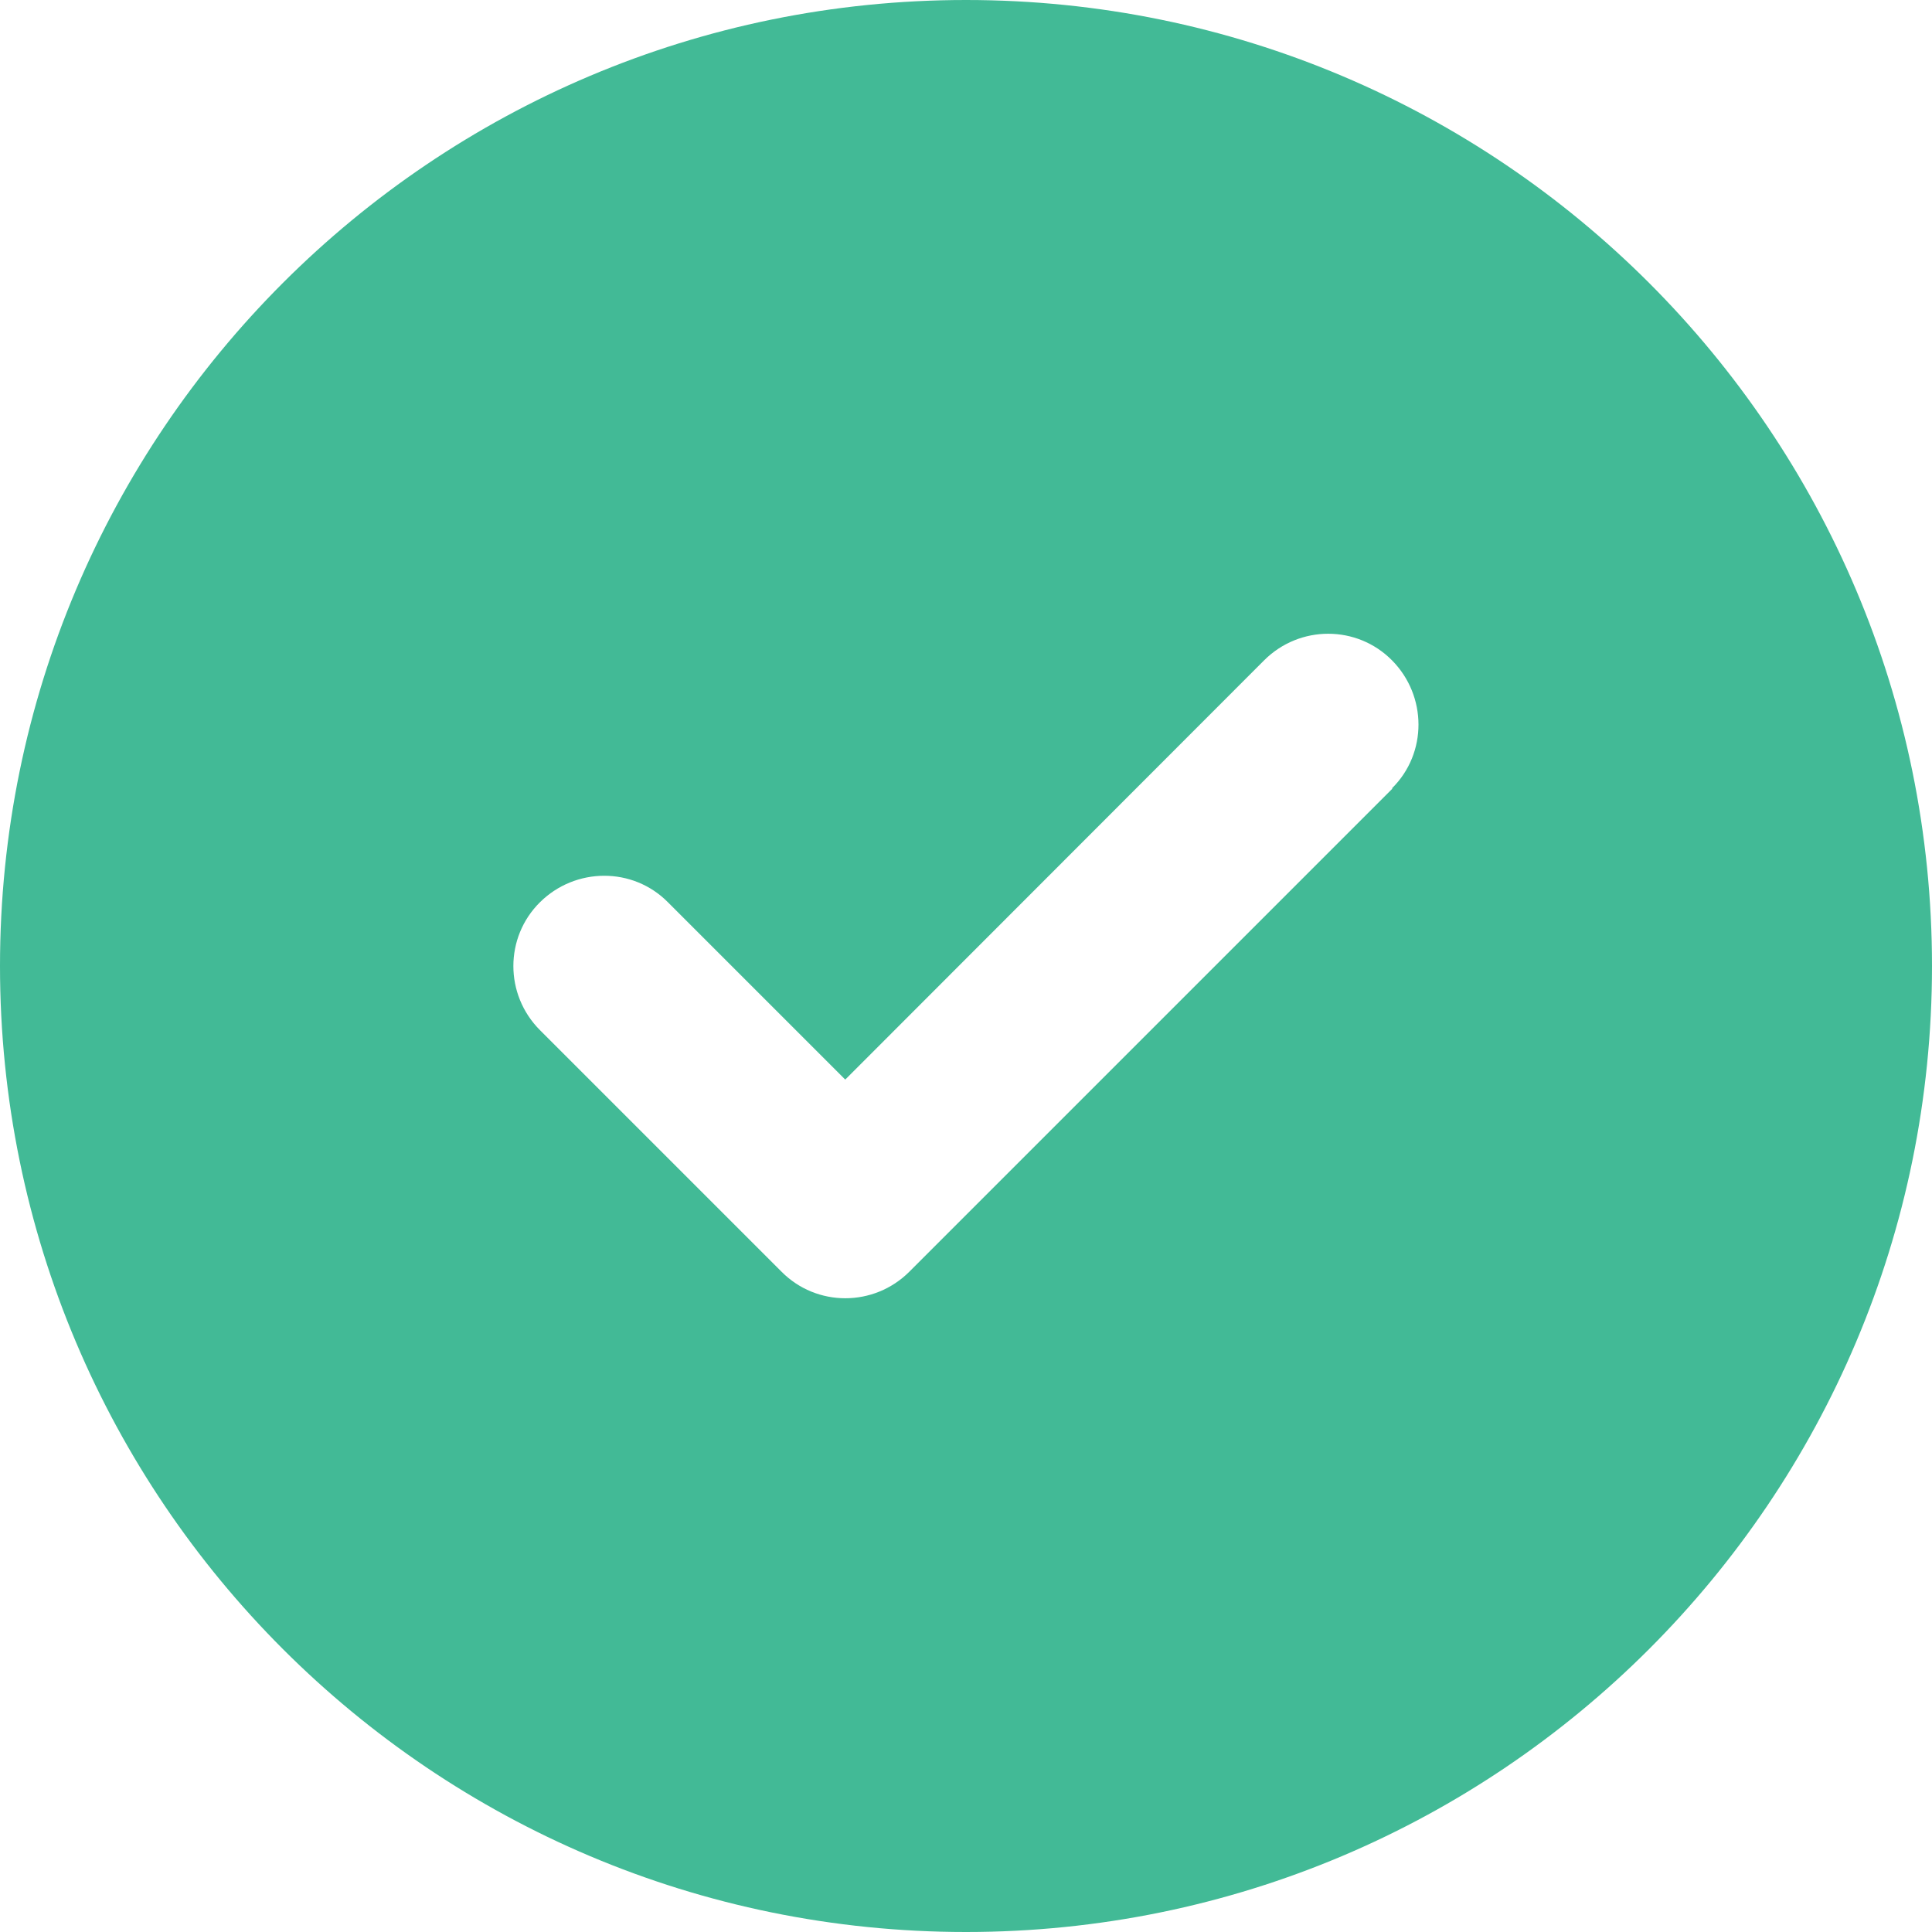
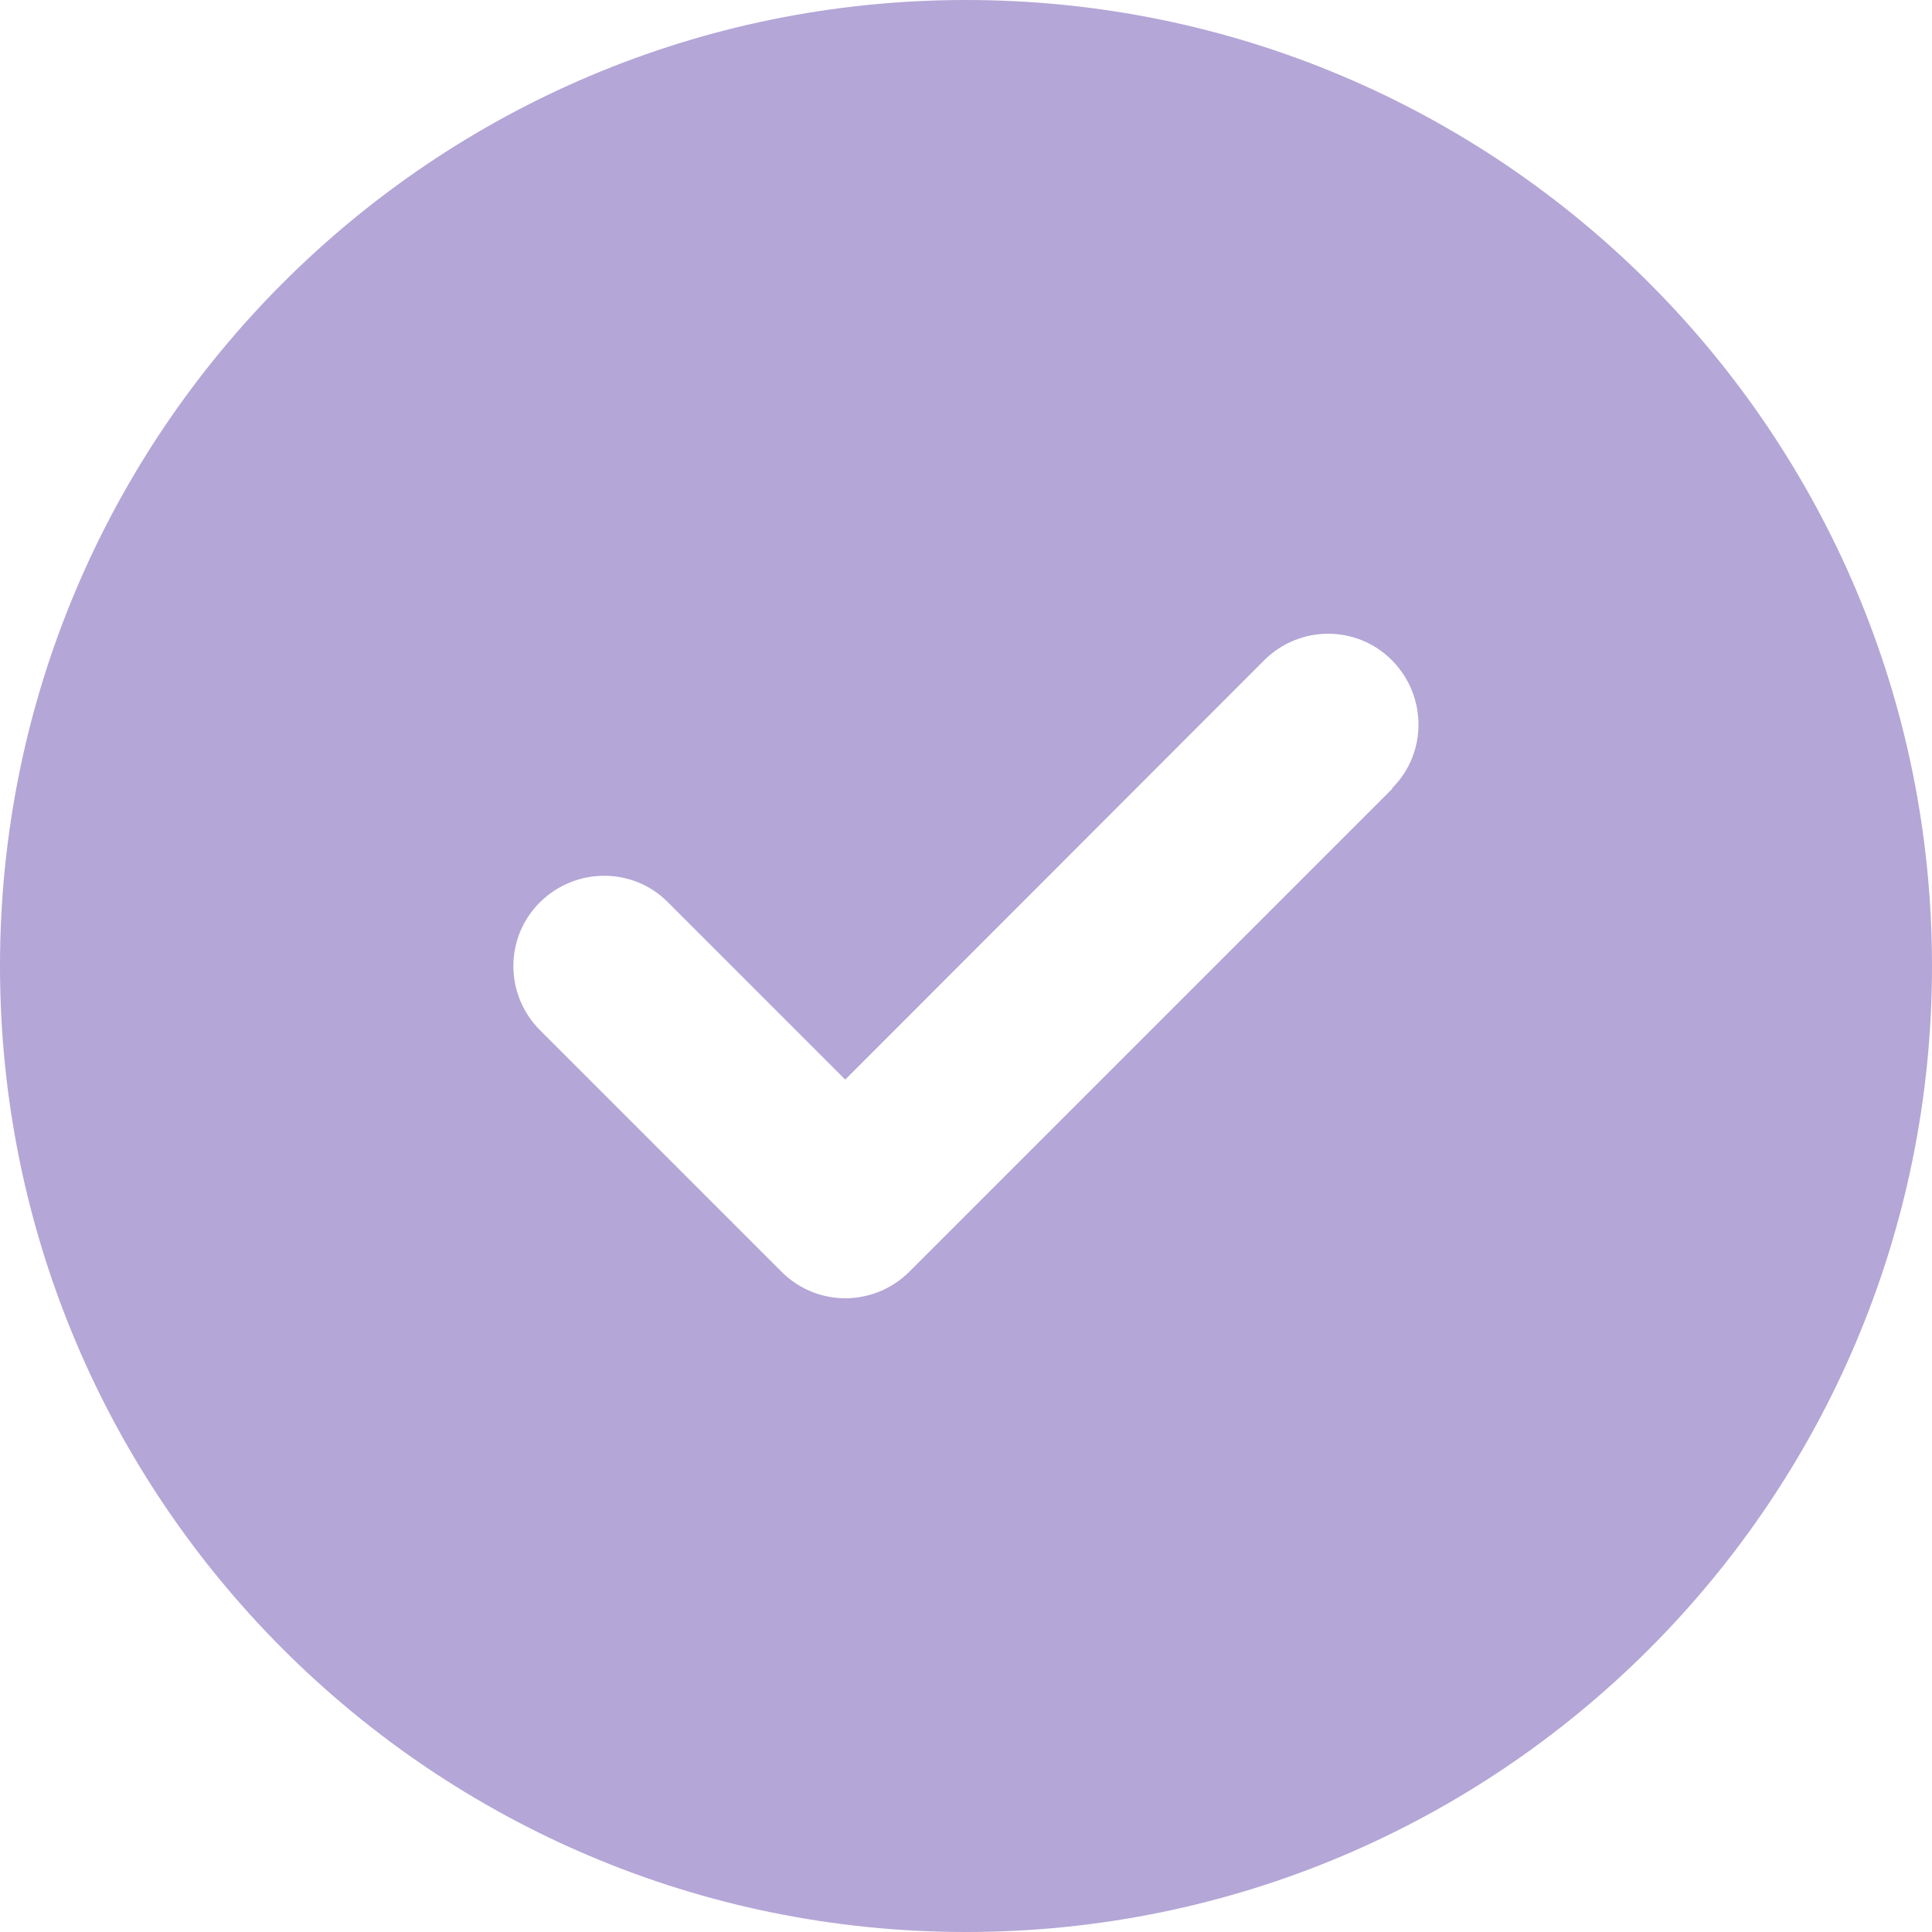
<svg xmlns="http://www.w3.org/2000/svg" viewBox="0 0 512 512">
-   <path fill="#42BA96" d="M256 512c141.4 0 256-114.6 256-256S397.4 0 256 0S0 114.6 0 256S114.6 512 256 512zM369 209L241 337c-9.4 9.4-24.6 9.4-33.9 0l-64-64c-9.4-9.4-9.4-24.6 0-33.9s24.6-9.4 33.9 0l47 47L335 175c9.4-9.4 24.6-9.4 33.9 0s9.4 24.6 0 33.9z" />
+   <path fill="#4296" d="M256 512c141.4 0 256-114.6 256-256S397.4 0 256 0S0 114.6 0 256S114.6 512 256 512zM369 209L241 337c-9.4 9.4-24.6 9.4-33.9 0l-64-64c-9.4-9.4-9.4-24.6 0-33.9s24.6-9.4 33.9 0l47 47L335 175c9.4-9.4 24.6-9.4 33.9 0s9.4 24.6 0 33.9z" />
</svg>
